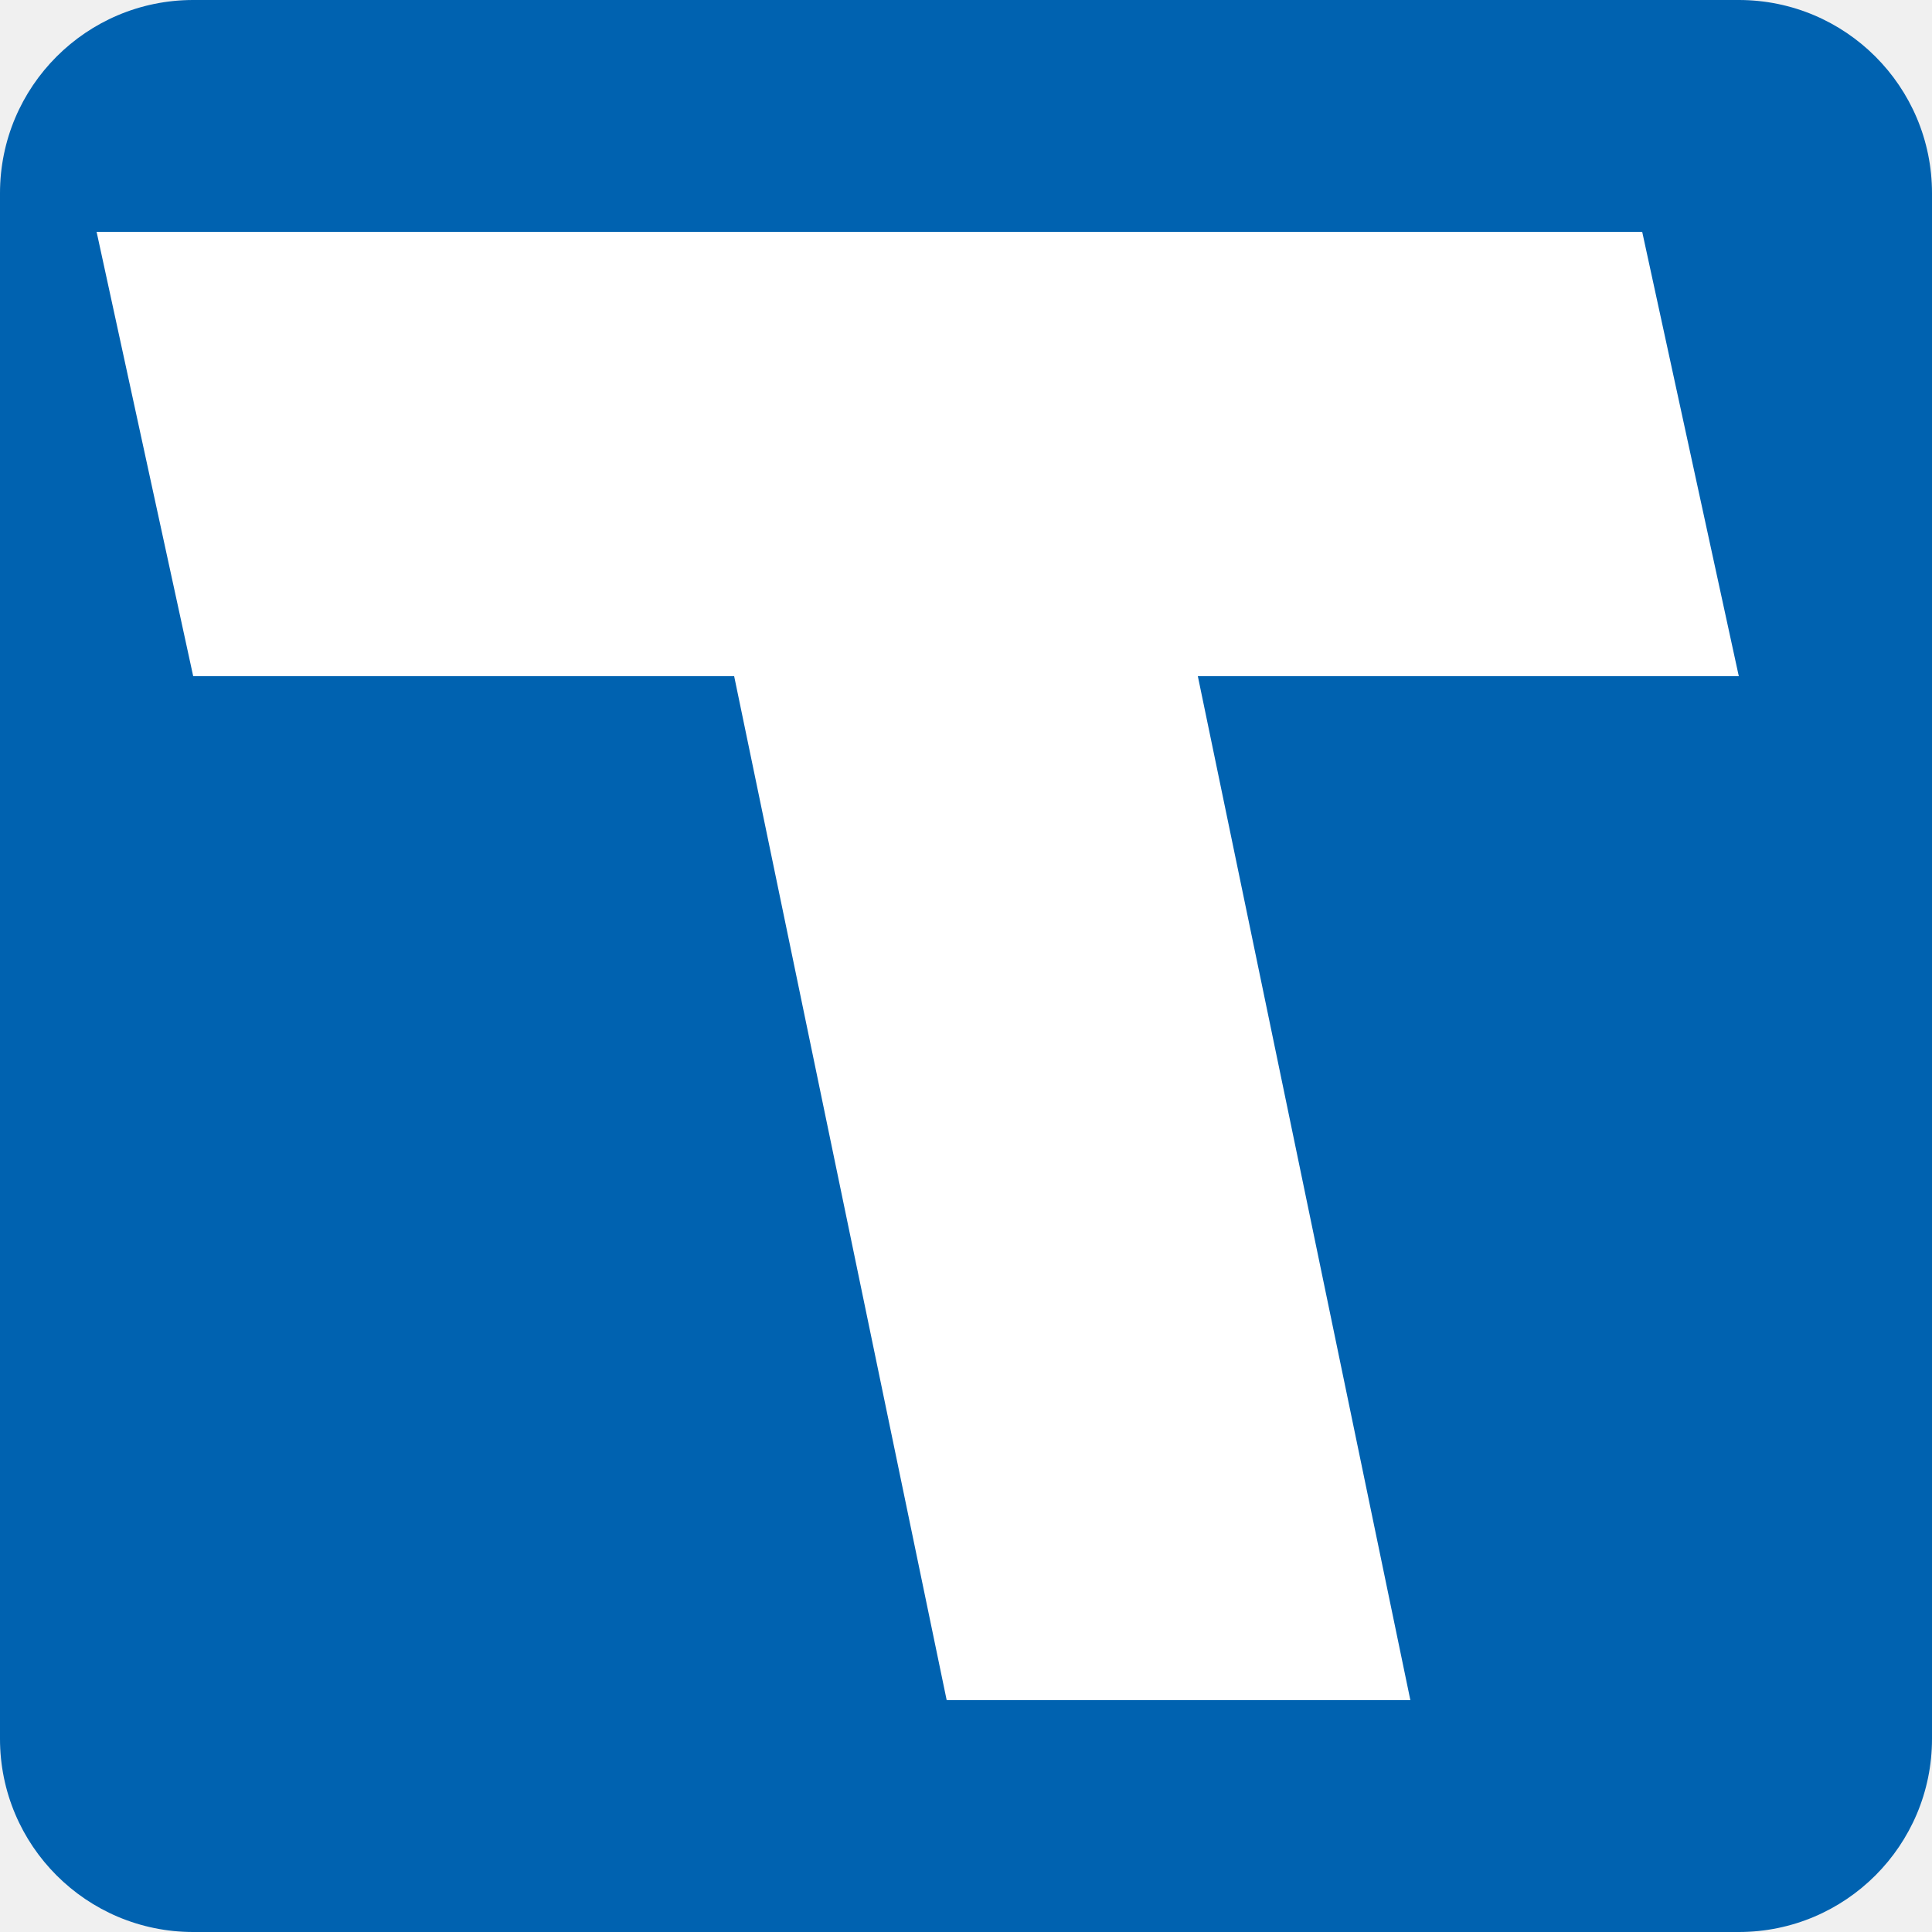
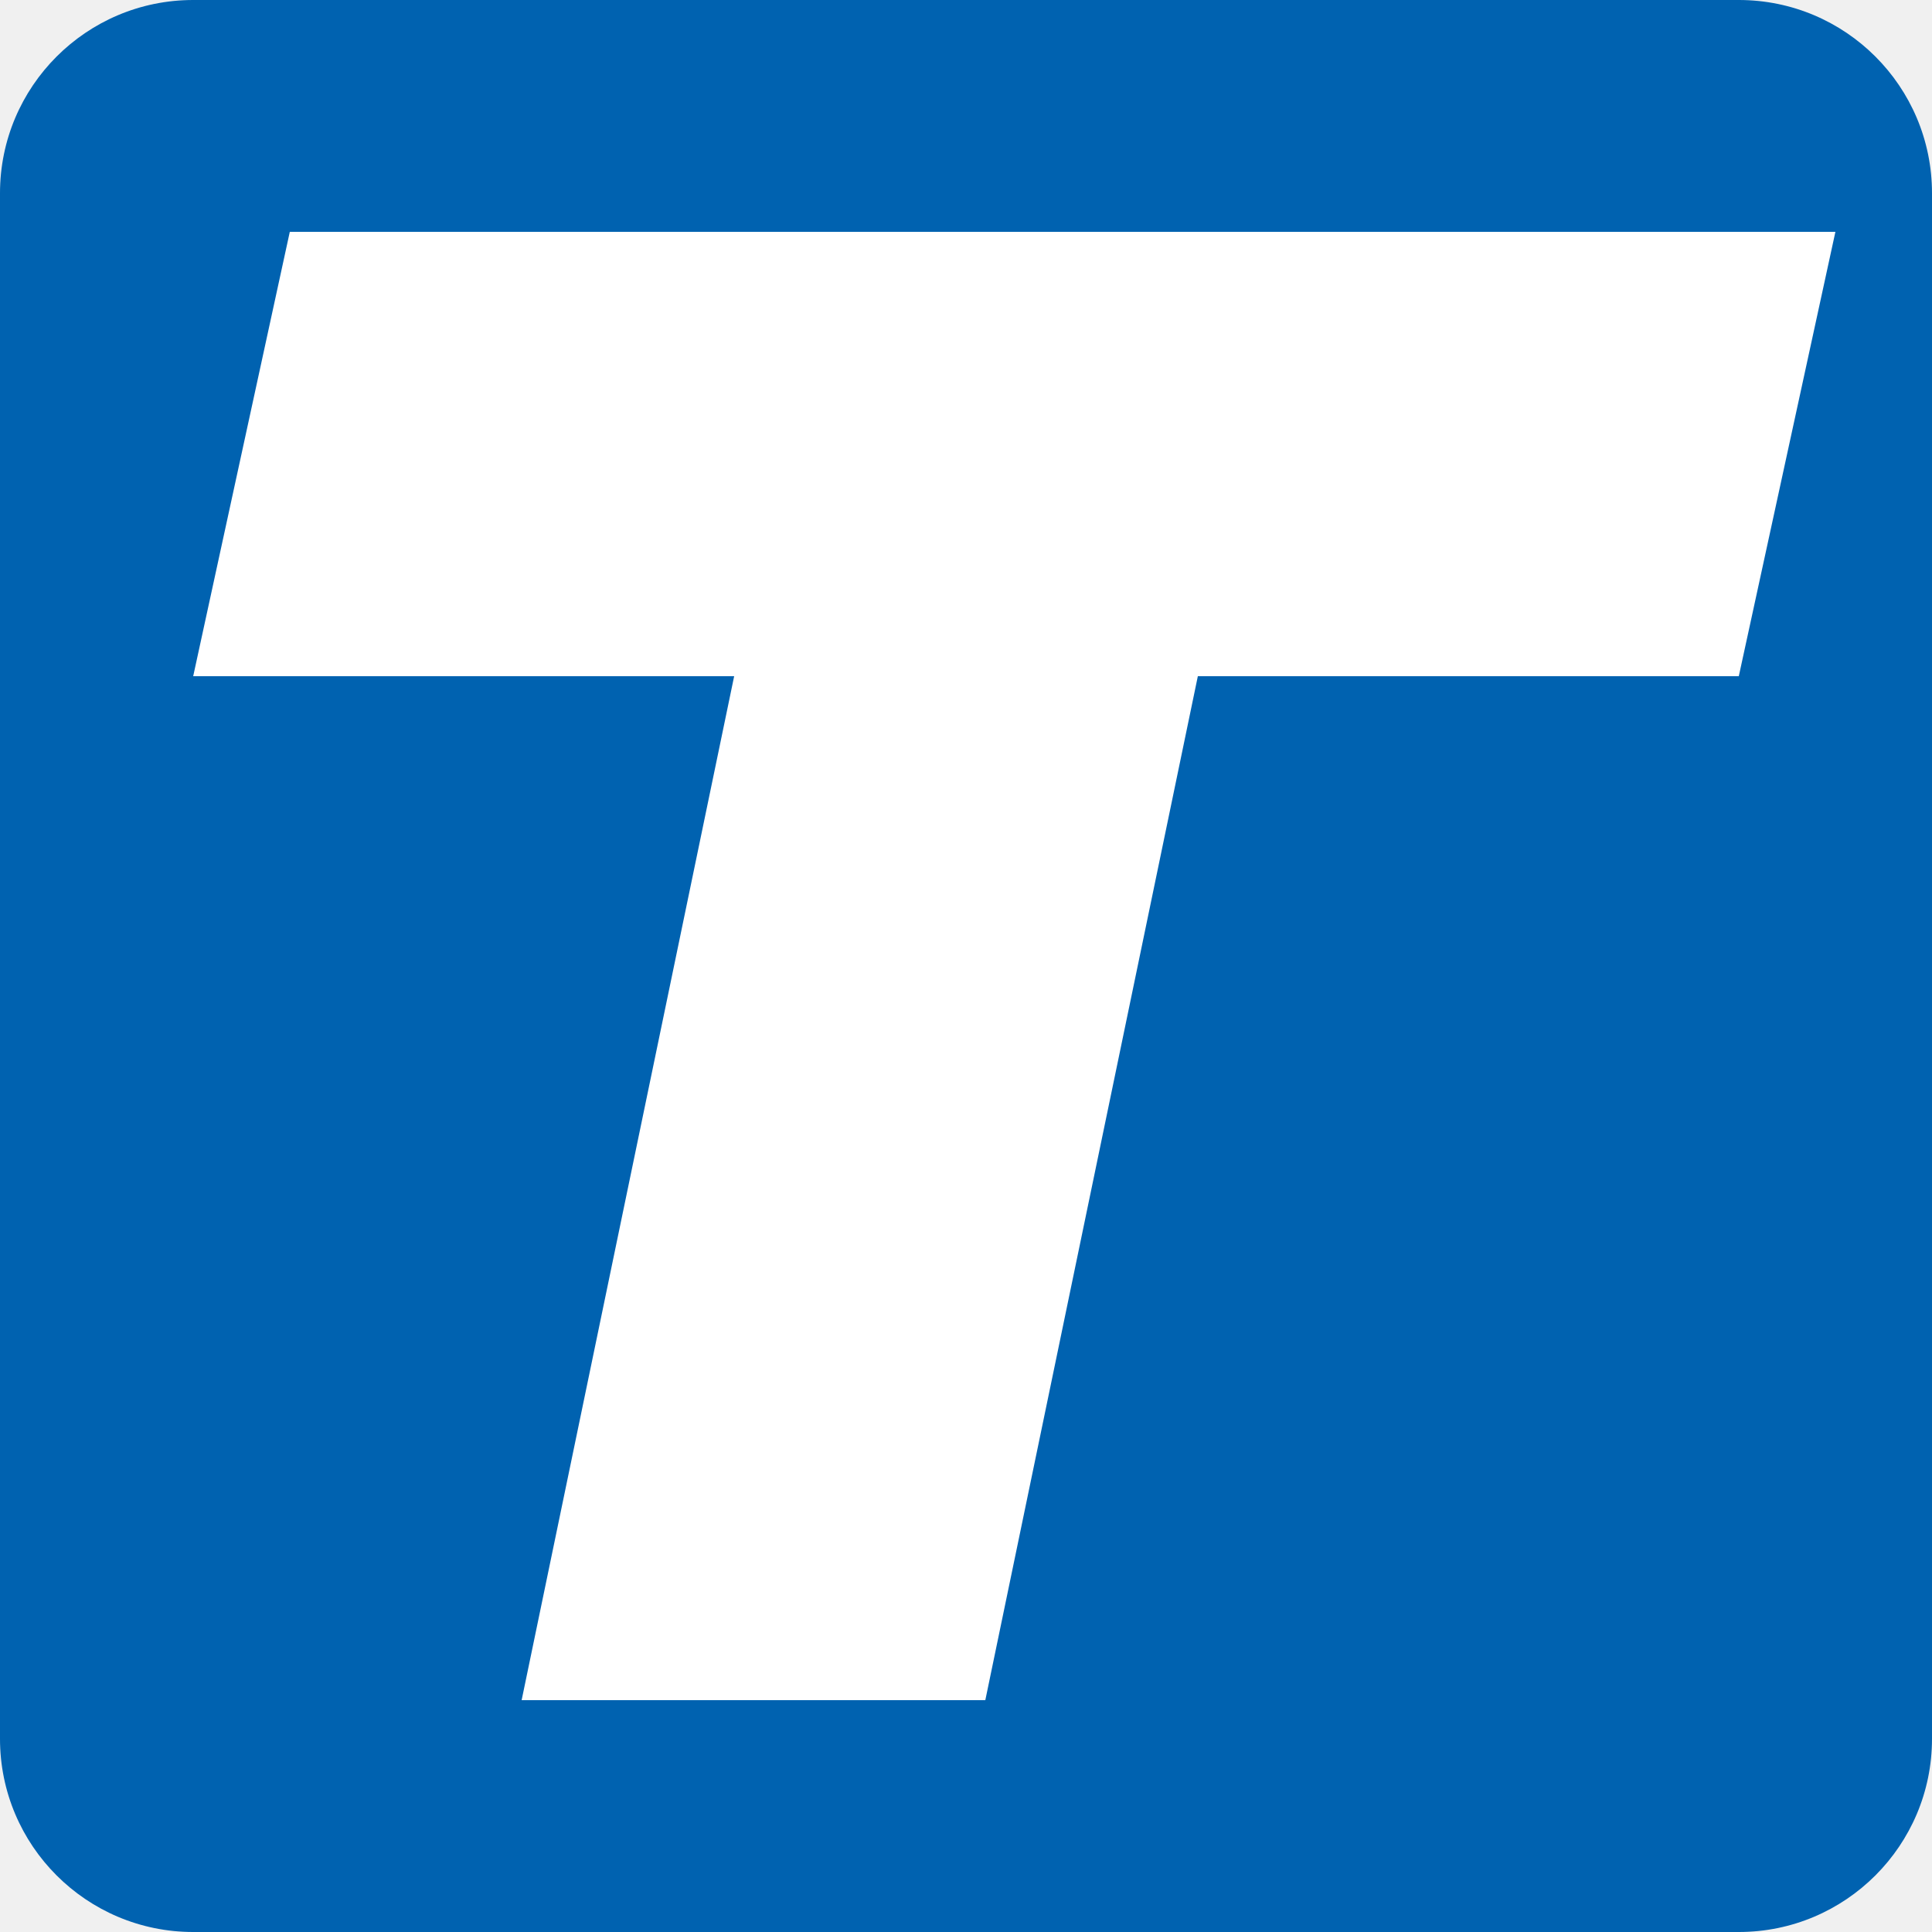
<svg xmlns="http://www.w3.org/2000/svg" viewBox="0 0 100 100" width="32" height="32">
  <rect width="100" height="100" rx="10" fill="#0062B0" />
-   <path fill="white" d="M 5,12 L 85,12 L 90,35 L 62,35 L 73,88 L 49,88 L 38,35 L 10,35 Z" />
+   <path fill="white" d="M 15,12 L 95,12 L 90,35 L 62,35 L 51,88 L 27,88 L 38,35 L 10,35 Z" />
</svg>
